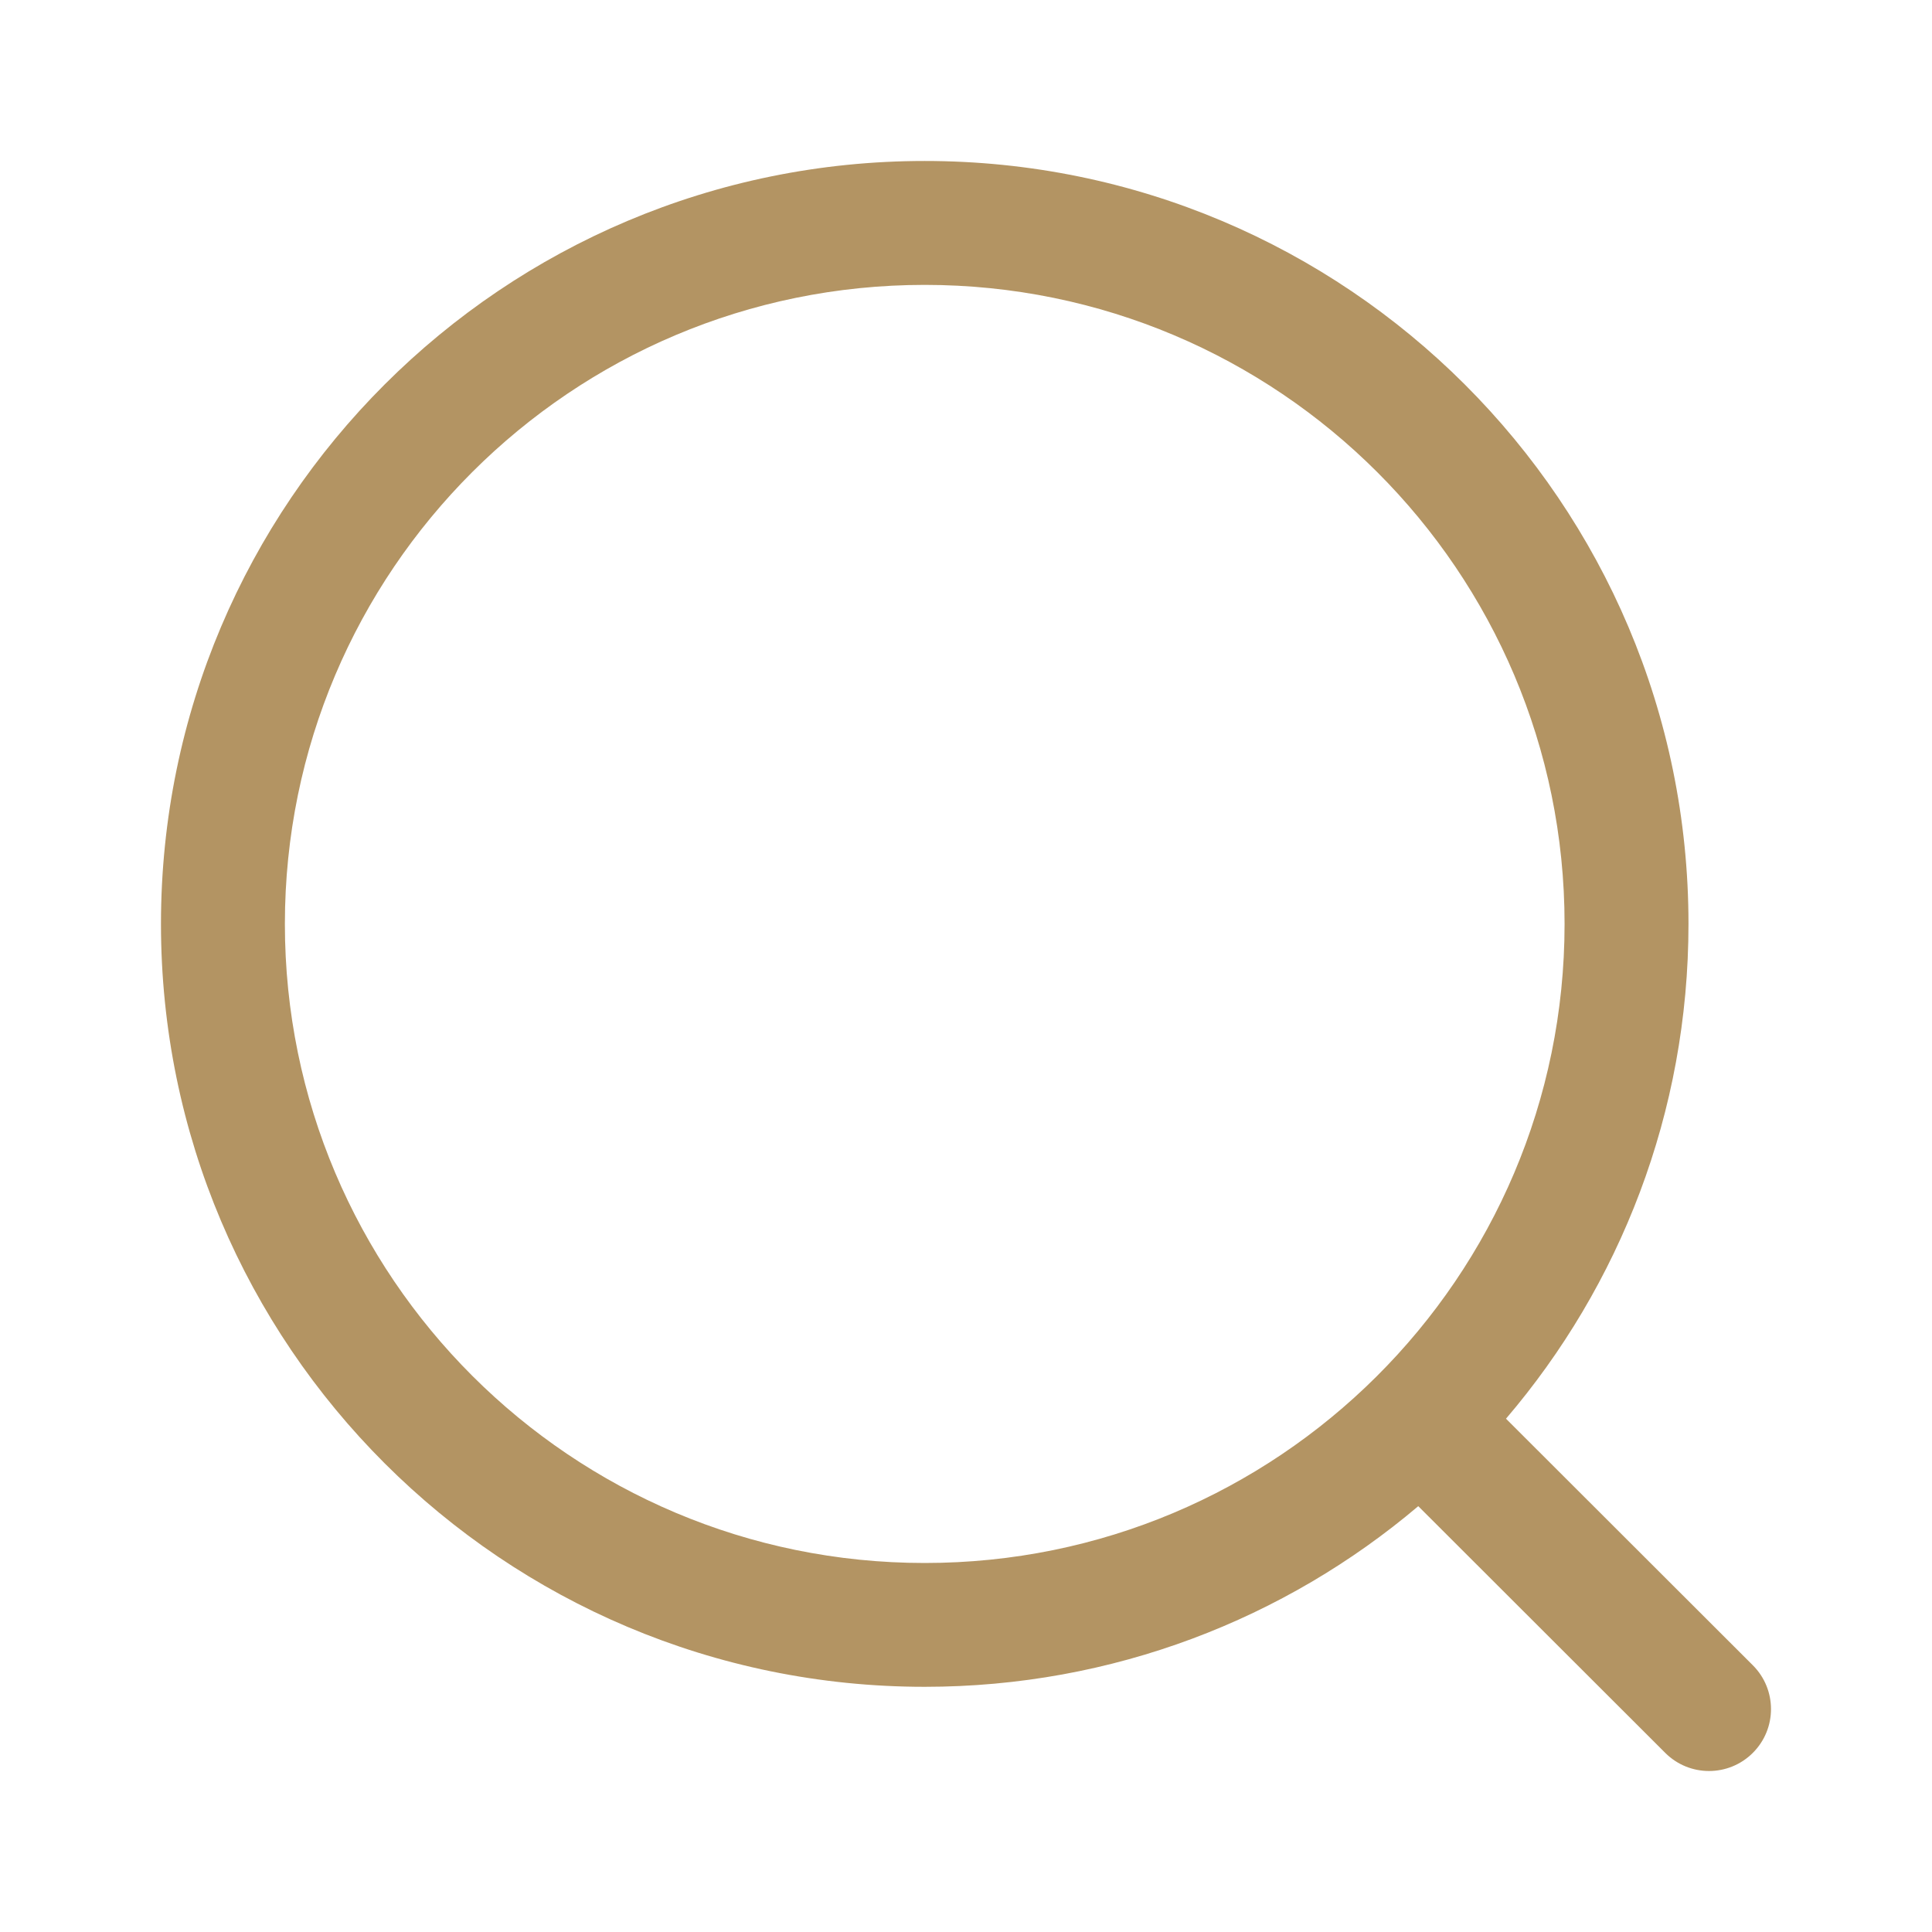
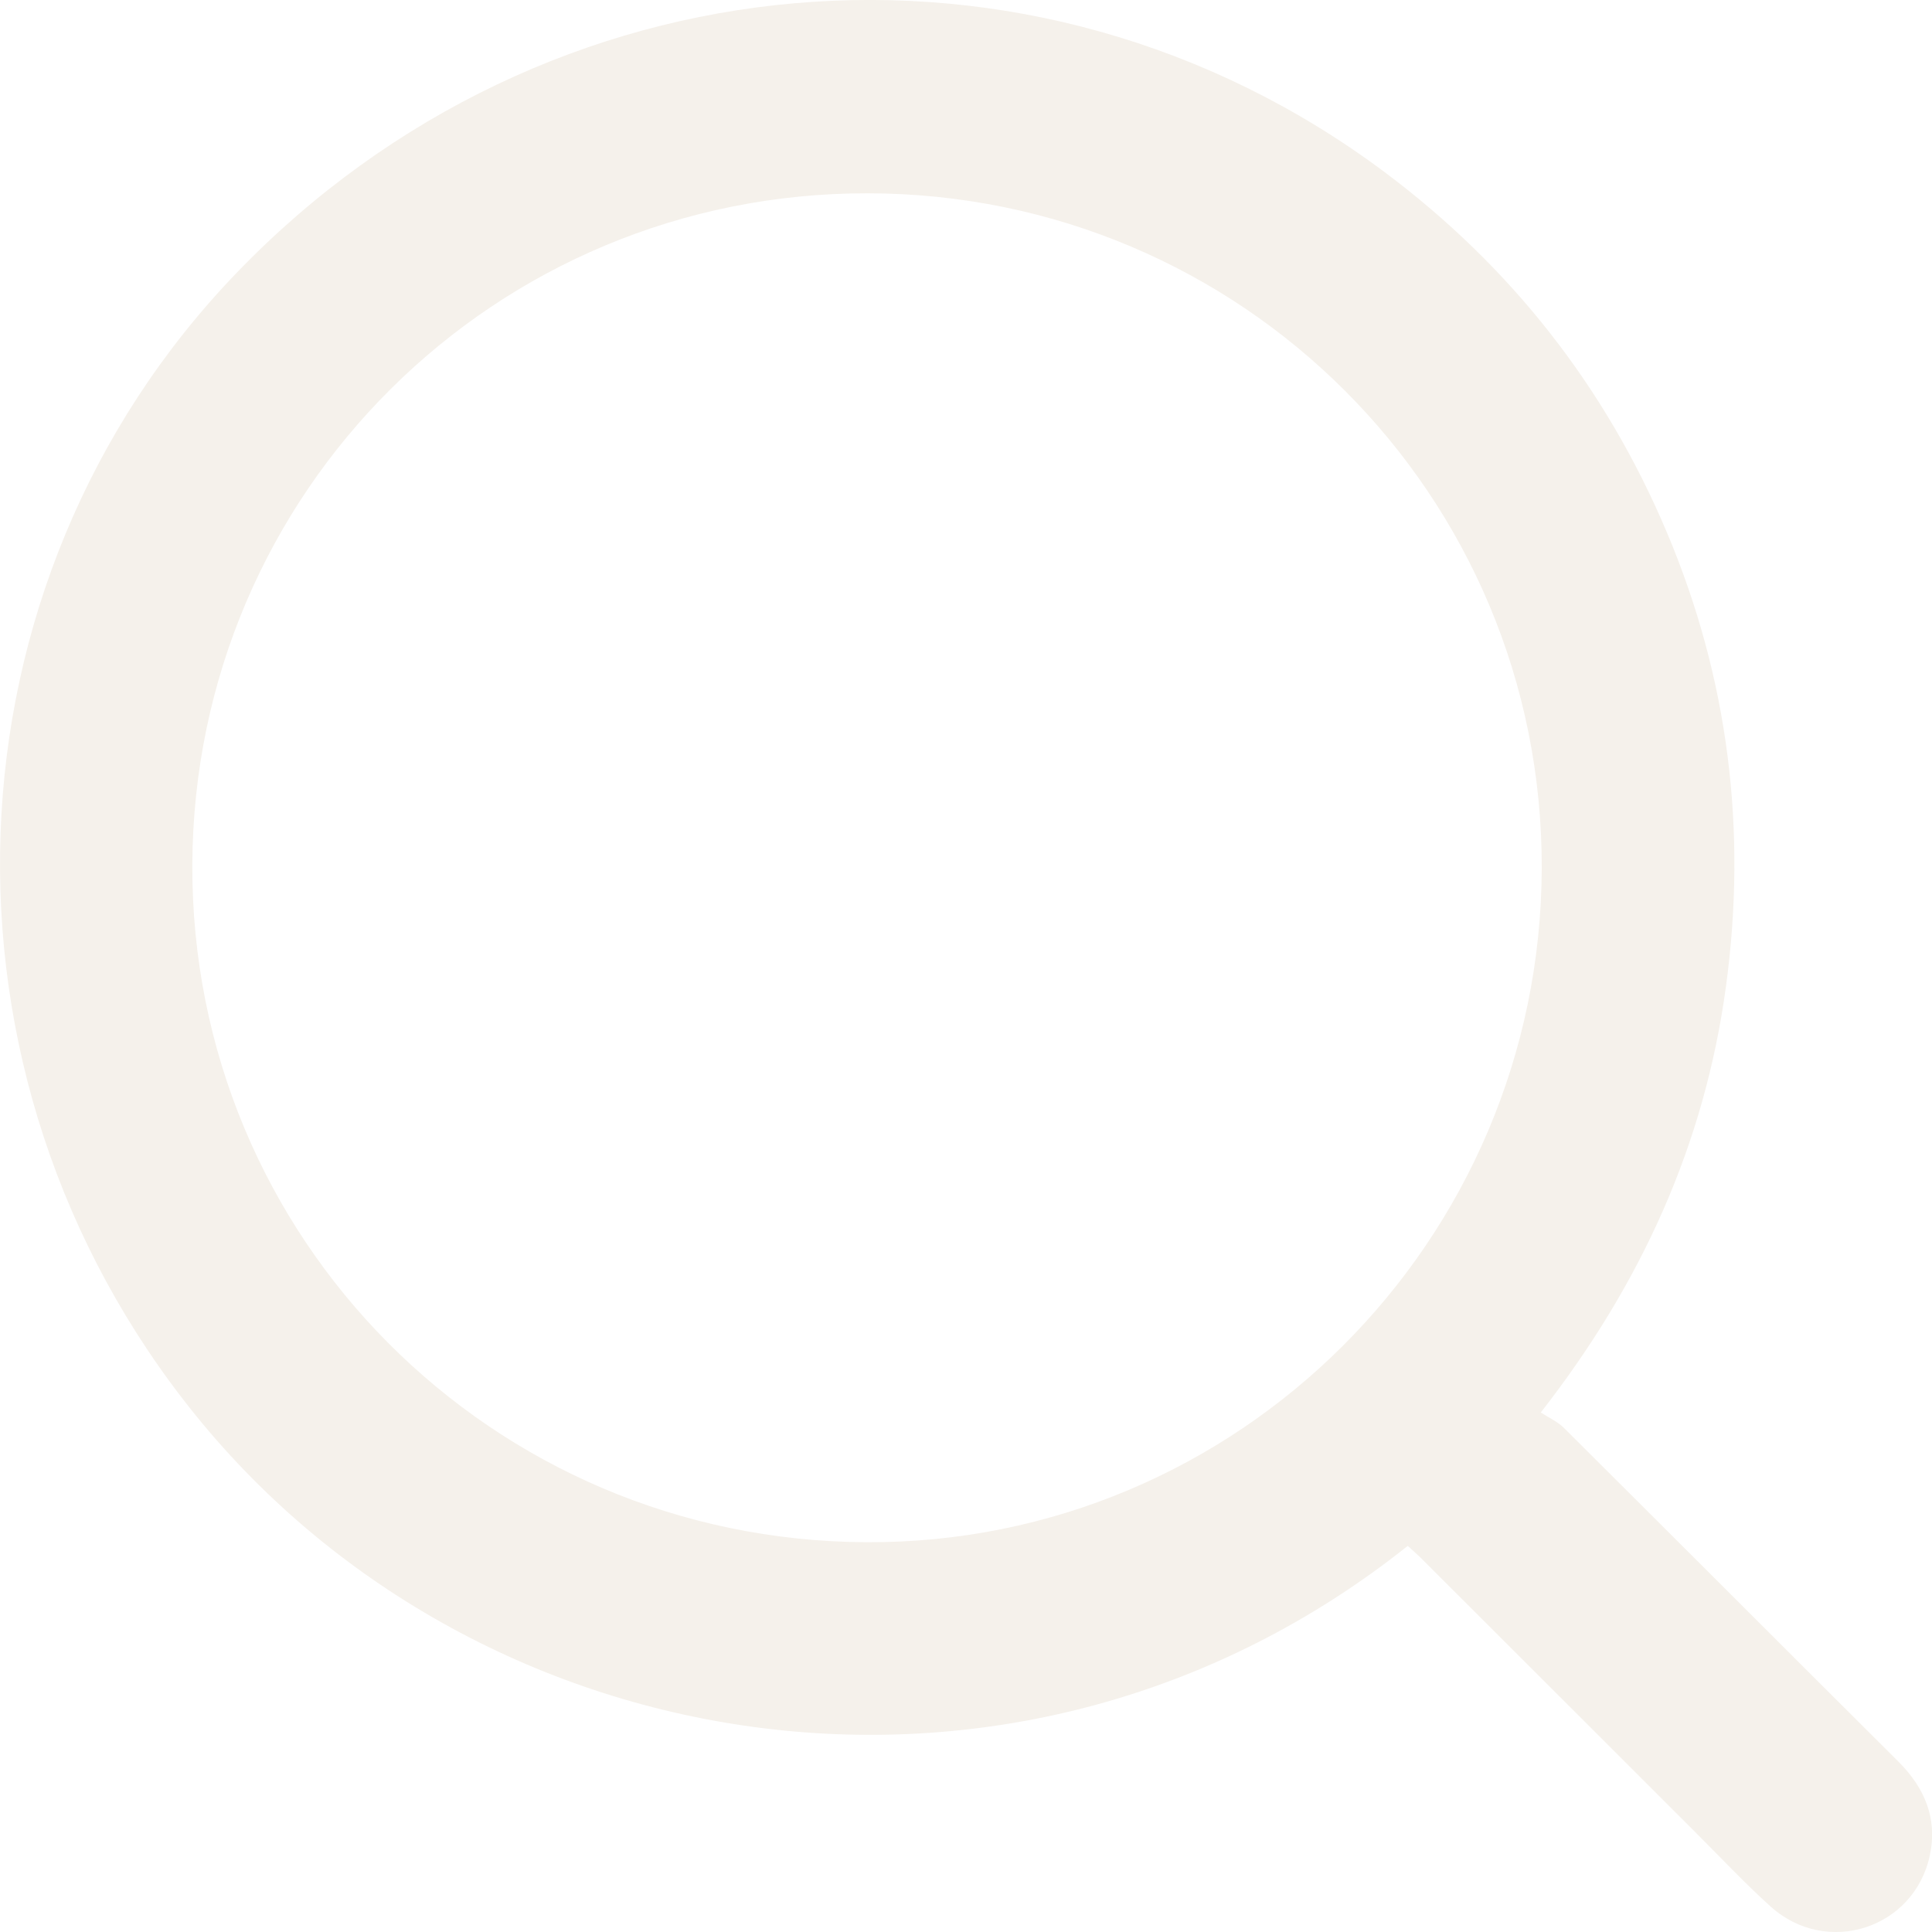
- <svg xmlns="http://www.w3.org/2000/svg" width="22" height="22" viewBox="0 0 22 22" fill="none">
-   <path fill-rule="evenodd" clip-rule="evenodd" d="M10.53 3.244C6.505 3.244 3.244 6.503 3.244 10.521C3.244 14.539 6.505 17.798 10.53 17.798C12.538 17.798 14.355 16.988 15.674 15.675C16.998 14.357 17.816 12.535 17.816 10.521C17.816 6.503 14.555 3.244 10.53 3.244ZM1.833 10.521C1.833 5.722 5.728 1.833 10.53 1.833C15.332 1.833 19.227 5.722 19.227 10.521C19.227 12.671 18.444 14.639 17.149 16.155L19.96 18.963C20.235 19.238 20.236 19.684 19.96 19.96C19.685 20.235 19.239 20.236 18.963 19.961L16.15 17.151C14.635 18.434 12.672 19.208 10.53 19.208C5.728 19.208 1.833 15.319 1.833 10.521Z" fill="#B39463" />
+ <svg xmlns="http://www.w3.org/2000/svg" width="20" height="20" viewBox="0 0 20 20" fill="none">
+   <path d="M14.573 16.003C10.575 19.186 4.988 18.306 2.028 14.654C-0.828 11.129 -0.649 6.043 2.449 2.825C5.651 -0.501 10.685 -0.945 14.335 1.783C15.642 2.761 16.618 4.004 17.254 5.508C17.894 7.022 18.088 8.597 17.866 10.22C17.645 11.837 17 13.277 15.95 14.622C16.035 14.677 16.125 14.717 16.19 14.782C17.345 15.931 18.495 17.084 19.649 18.233C19.923 18.505 20.059 18.823 19.978 19.205C19.817 19.965 18.911 20.259 18.33 19.737C18.058 19.492 17.807 19.223 17.548 18.965C16.6 18.018 15.653 17.07 14.704 16.123C14.665 16.085 14.624 16.05 14.573 16.003ZM15.96 8.987C15.97 5.127 12.853 2.006 8.983 2.001C5.123 1.995 2.008 5.091 1.991 8.948C1.974 12.817 5.085 15.947 8.968 15.965C12.812 15.983 15.95 12.85 15.96 8.987Z" fill="#F5F1EB" />
</svg>
